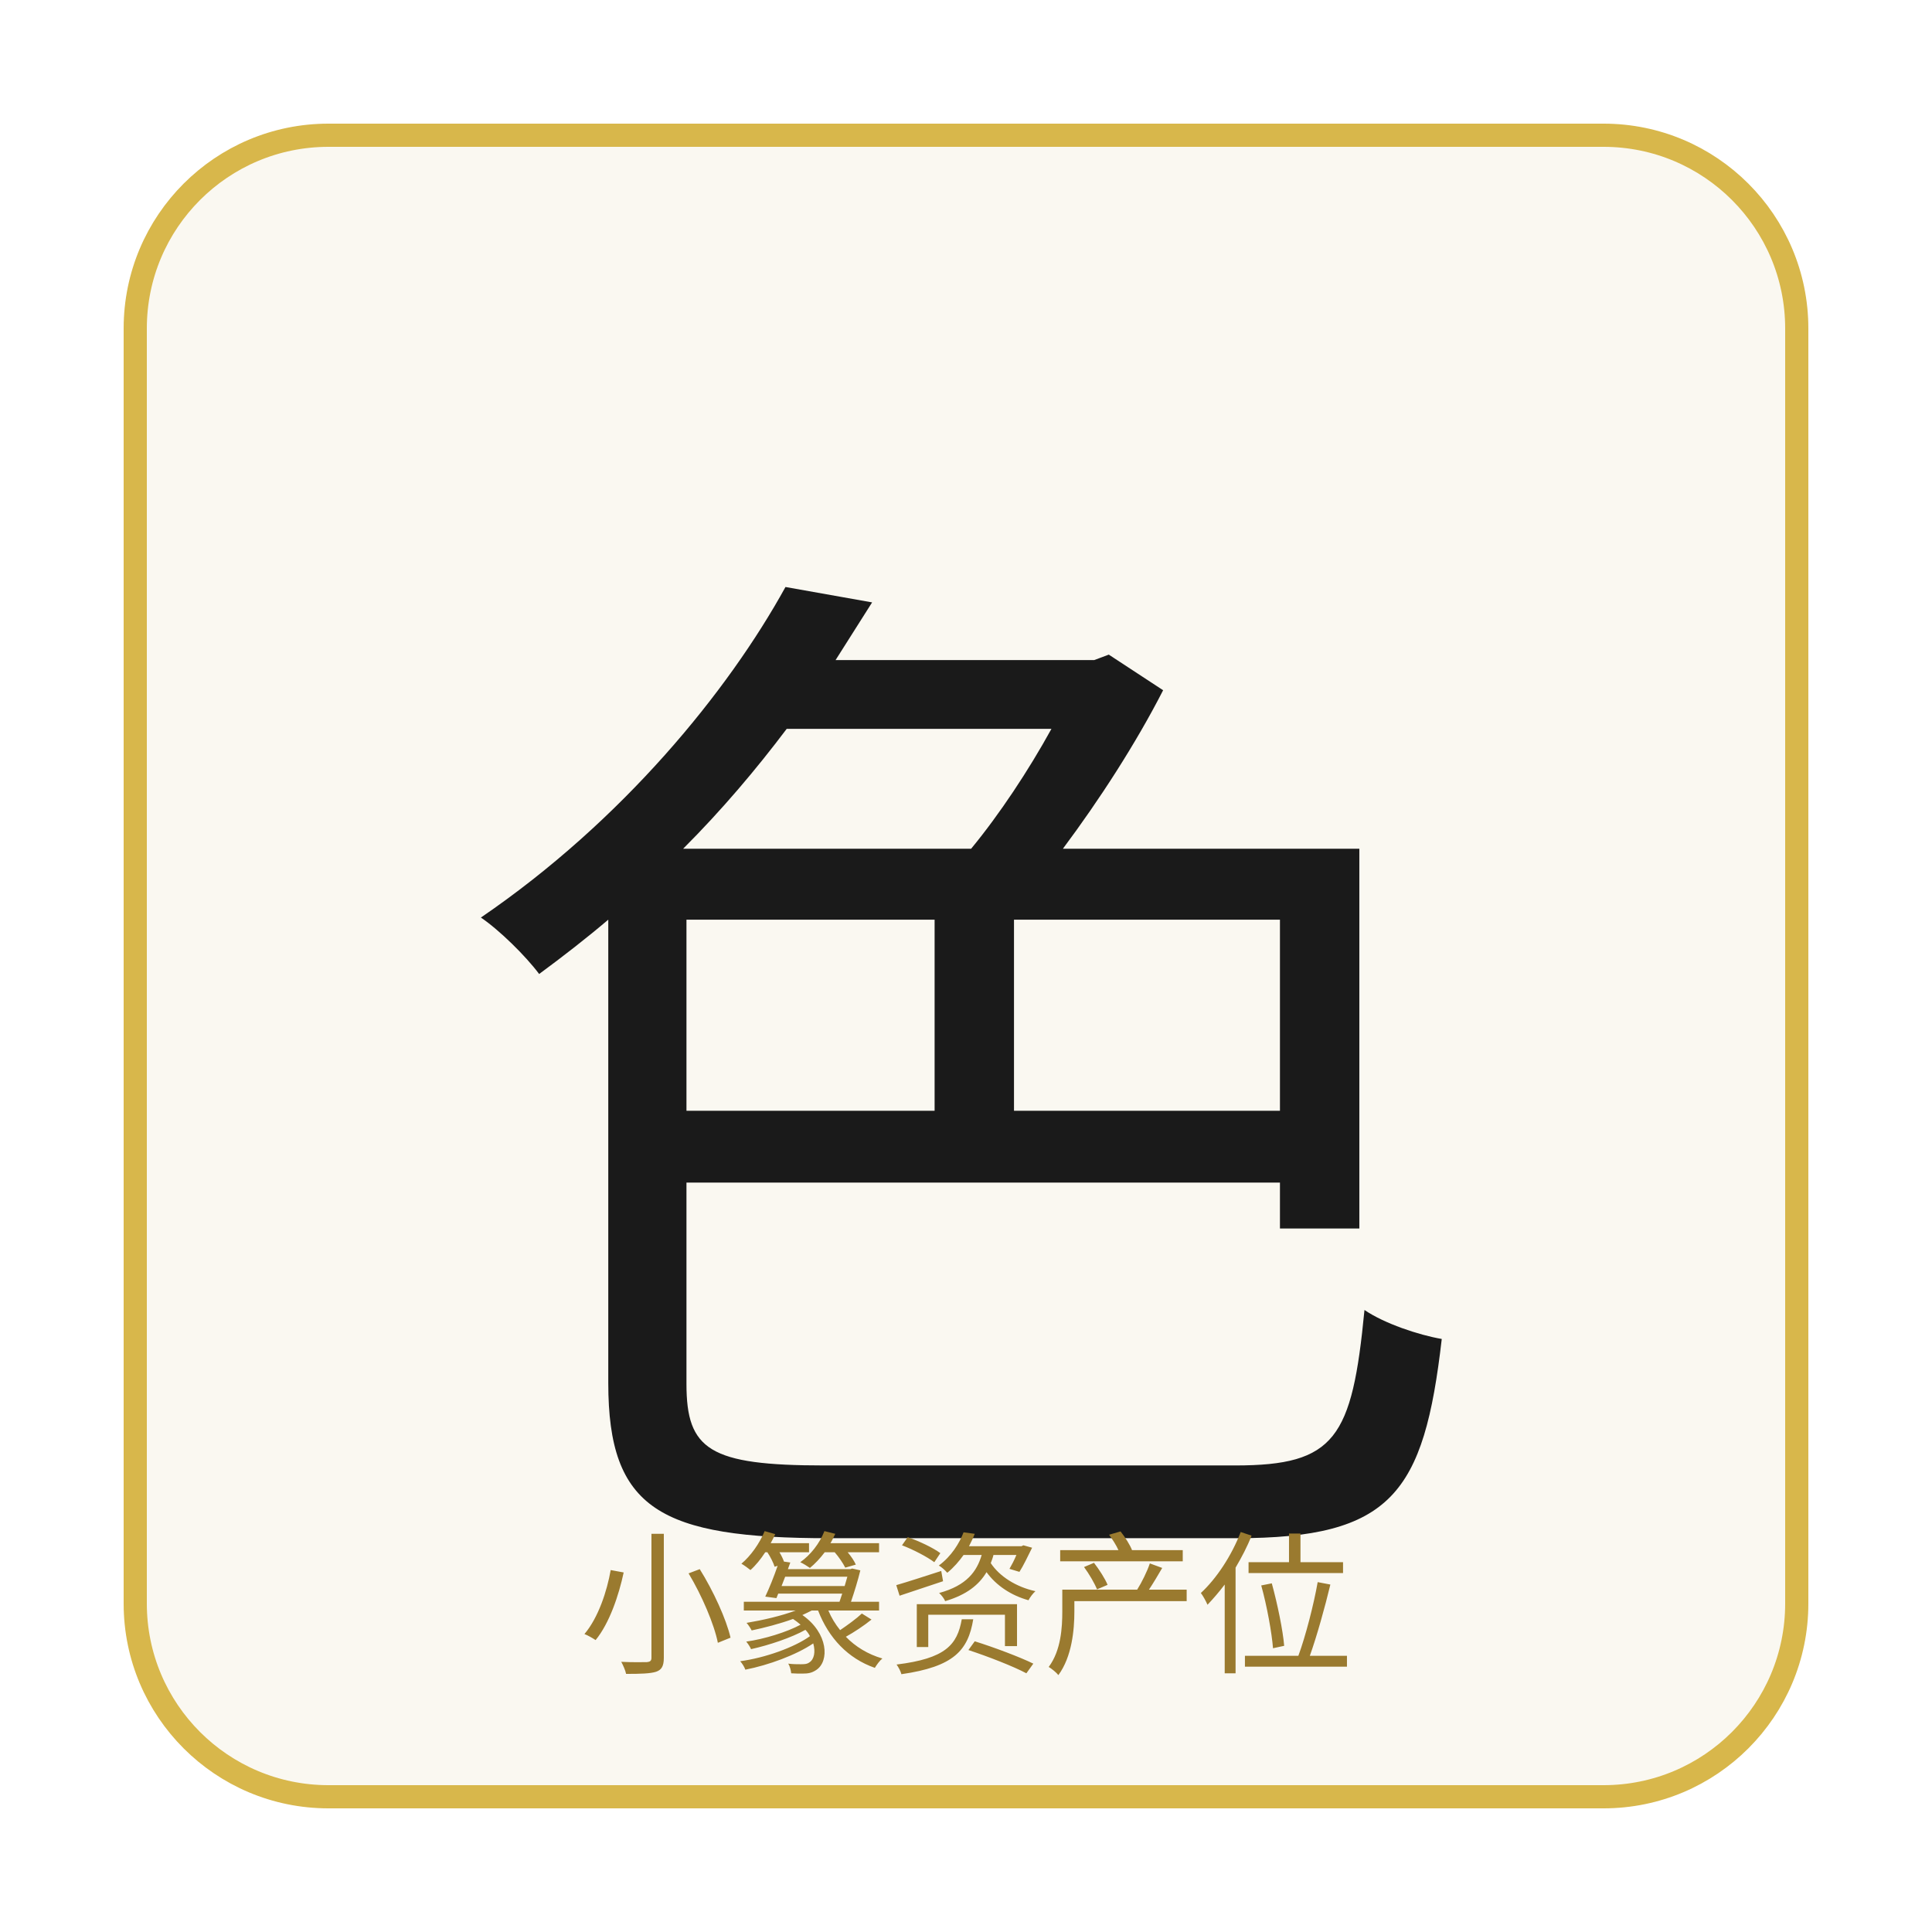
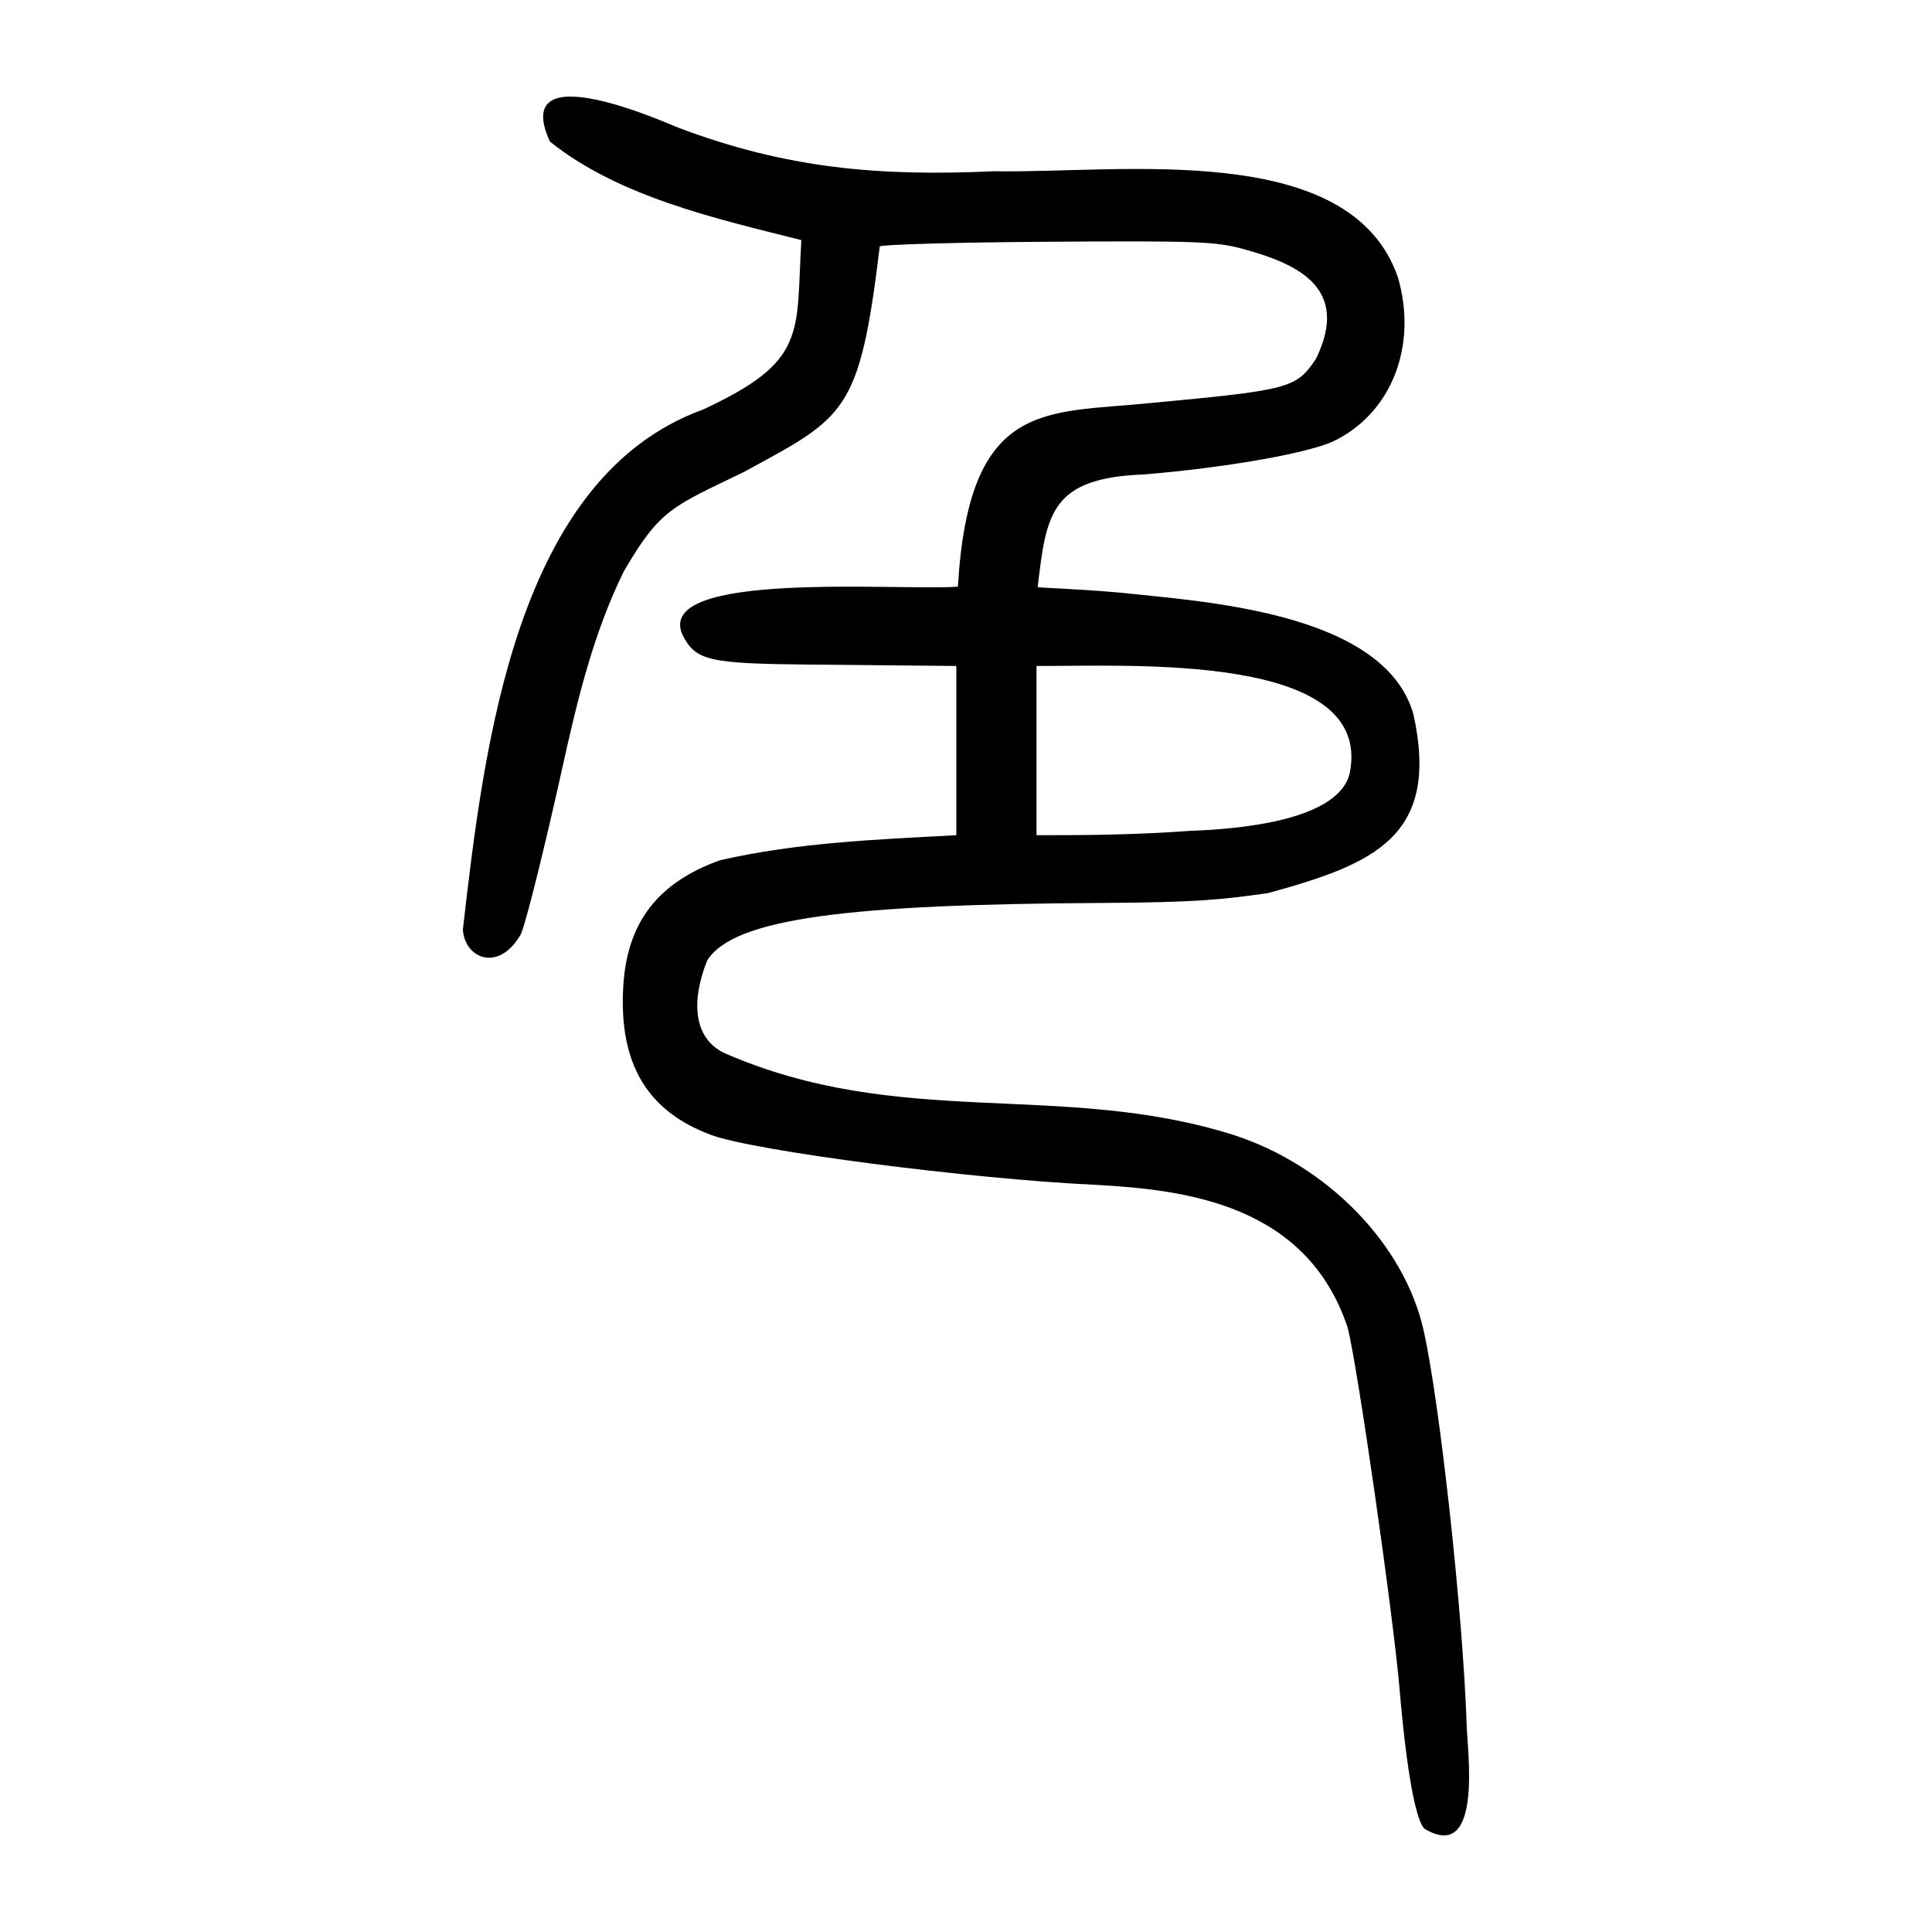
- <svg xmlns="http://www.w3.org/2000/svg" viewBox="0 0 100 100">
-   <rect x="7" y="7" width="86" height="86" rx="10" fill="#faf7f0" stroke="#d4af37" stroke-width="1.2" opacity="0.9" />
-   <text x="50" y="57" text-anchor="middle" dominant-baseline="middle" fill="#1a1a1a" font-size="54" font-family="STSong, Songti SC, serif">色</text>
-   <text x="50" y="86" text-anchor="middle" fill="#9a7a2f" font-size="8" font-family="PingFang SC, sans-serif">小篆资产位</text>
+ <svg xmlns="http://www.w3.org/2000/svg" version="1.1" id="svg51" width="300" height="300" viewBox="0 0 300 300">
+   <defs id="defs55" />
+   <path style="fill:#000000;stroke-width:0.692" d="m 221.306,284.037 c -1.41,-0.896 -2.903,-9.039 -3.971,-21.663 -0.982,-11.607 -6.59,-50.637 -8.082,-56.259 -6.426,-19.249 -25.404,-21.369 -39.088,-22.132 -19.406,-0.897 -52.931,-5.241 -59.699,-7.736 -9.983,-3.679 -14.38,-11.083 -13.688,-23.047 0.575,-9.93 5.322,-16.134 15.009,-19.618 12.125,-2.76 24.082,-3.209 36.713,-3.893 v -26.278 c -7.827,-0.077 -15.833,-0.151 -22.475,-0.212 -16.062,-0.148 -17.963,-0.585 -20.043,-4.606 -4.553,-10.094 33.492,-6.814 42.76,-7.497 1.712,-29.086 13.546,-26.862 29.703,-28.494 21.847,-2.041 22.807,-2.296 25.892,-6.873 5.512,-11.238 -3.262,-14.85 -11.235,-17.052 -4.396,-1.187 -7.185,-1.291 -30.388,-1.138 -14.051,0.092 -25.8,0.422 -26.11,0.731 -3.133,25.996 -5.315,26.442 -21.171,35.057 -10.996,5.343 -12.902,5.657 -18.566,15.391 -4.726,9.607 -7.213,19.949 -9.53,30.424 -2.757,12.463 -5.66,24.124 -6.451,25.914 -3.448,6.025 -8.734,3.774 -9.01,-0.719 3.323,-28.999 8.296,-70.202 37.284,-80.74 16.316,-7.562 14.406,-11.774 15.272,-26.315 -13,-3.279 -28.272,-6.66 -39.036,-15.294 -6.493,-14.165 18.996,-2.461 19.881,-2.181 16.915,6.402 31.386,7.599 49.098,6.782 19.442,0.373 55.296,-5.06 62.701,16.497 3.069,10.576 -0.955,21.093 -10.071,25.459 -4.094,1.874 -16.921,4.111 -29.417,5.129 -14.489,0.545 -15.12,6.172 -16.457,17.493 0.094,0.094 5.822,0.249 12.647,0.845 12.557,1.369 41.134,2.879 45.696,18.885 4.209,19.083 -6.262,23.298 -22.57,27.783 -7.049,0.991 -10.861,1.448 -25.932,1.531 -38.743,0.213 -57.114,2.299 -61.18,8.968 -2.405,6.074 -2.243,11.869 2.572,14.288 27.33,12.008 52.291,4.352 78.996,12.709 14.66,4.668 26.692,16.988 29.7,30.412 2.537,11.32 6.127,44.228 6.682,61.256 0.039,3.463 2.656,21.474 -6.439,16.191 z m -36.499,-155.024 c 7.366,-0.253 23.187,-1.538 24.798,-9.055 3.63,-18.703 -34.252,-16.482 -48.659,-16.546 v 26.278 c 7.962,0.022 16.126,-0.092 23.861,-0.677 z" id="path61" />
</svg>
